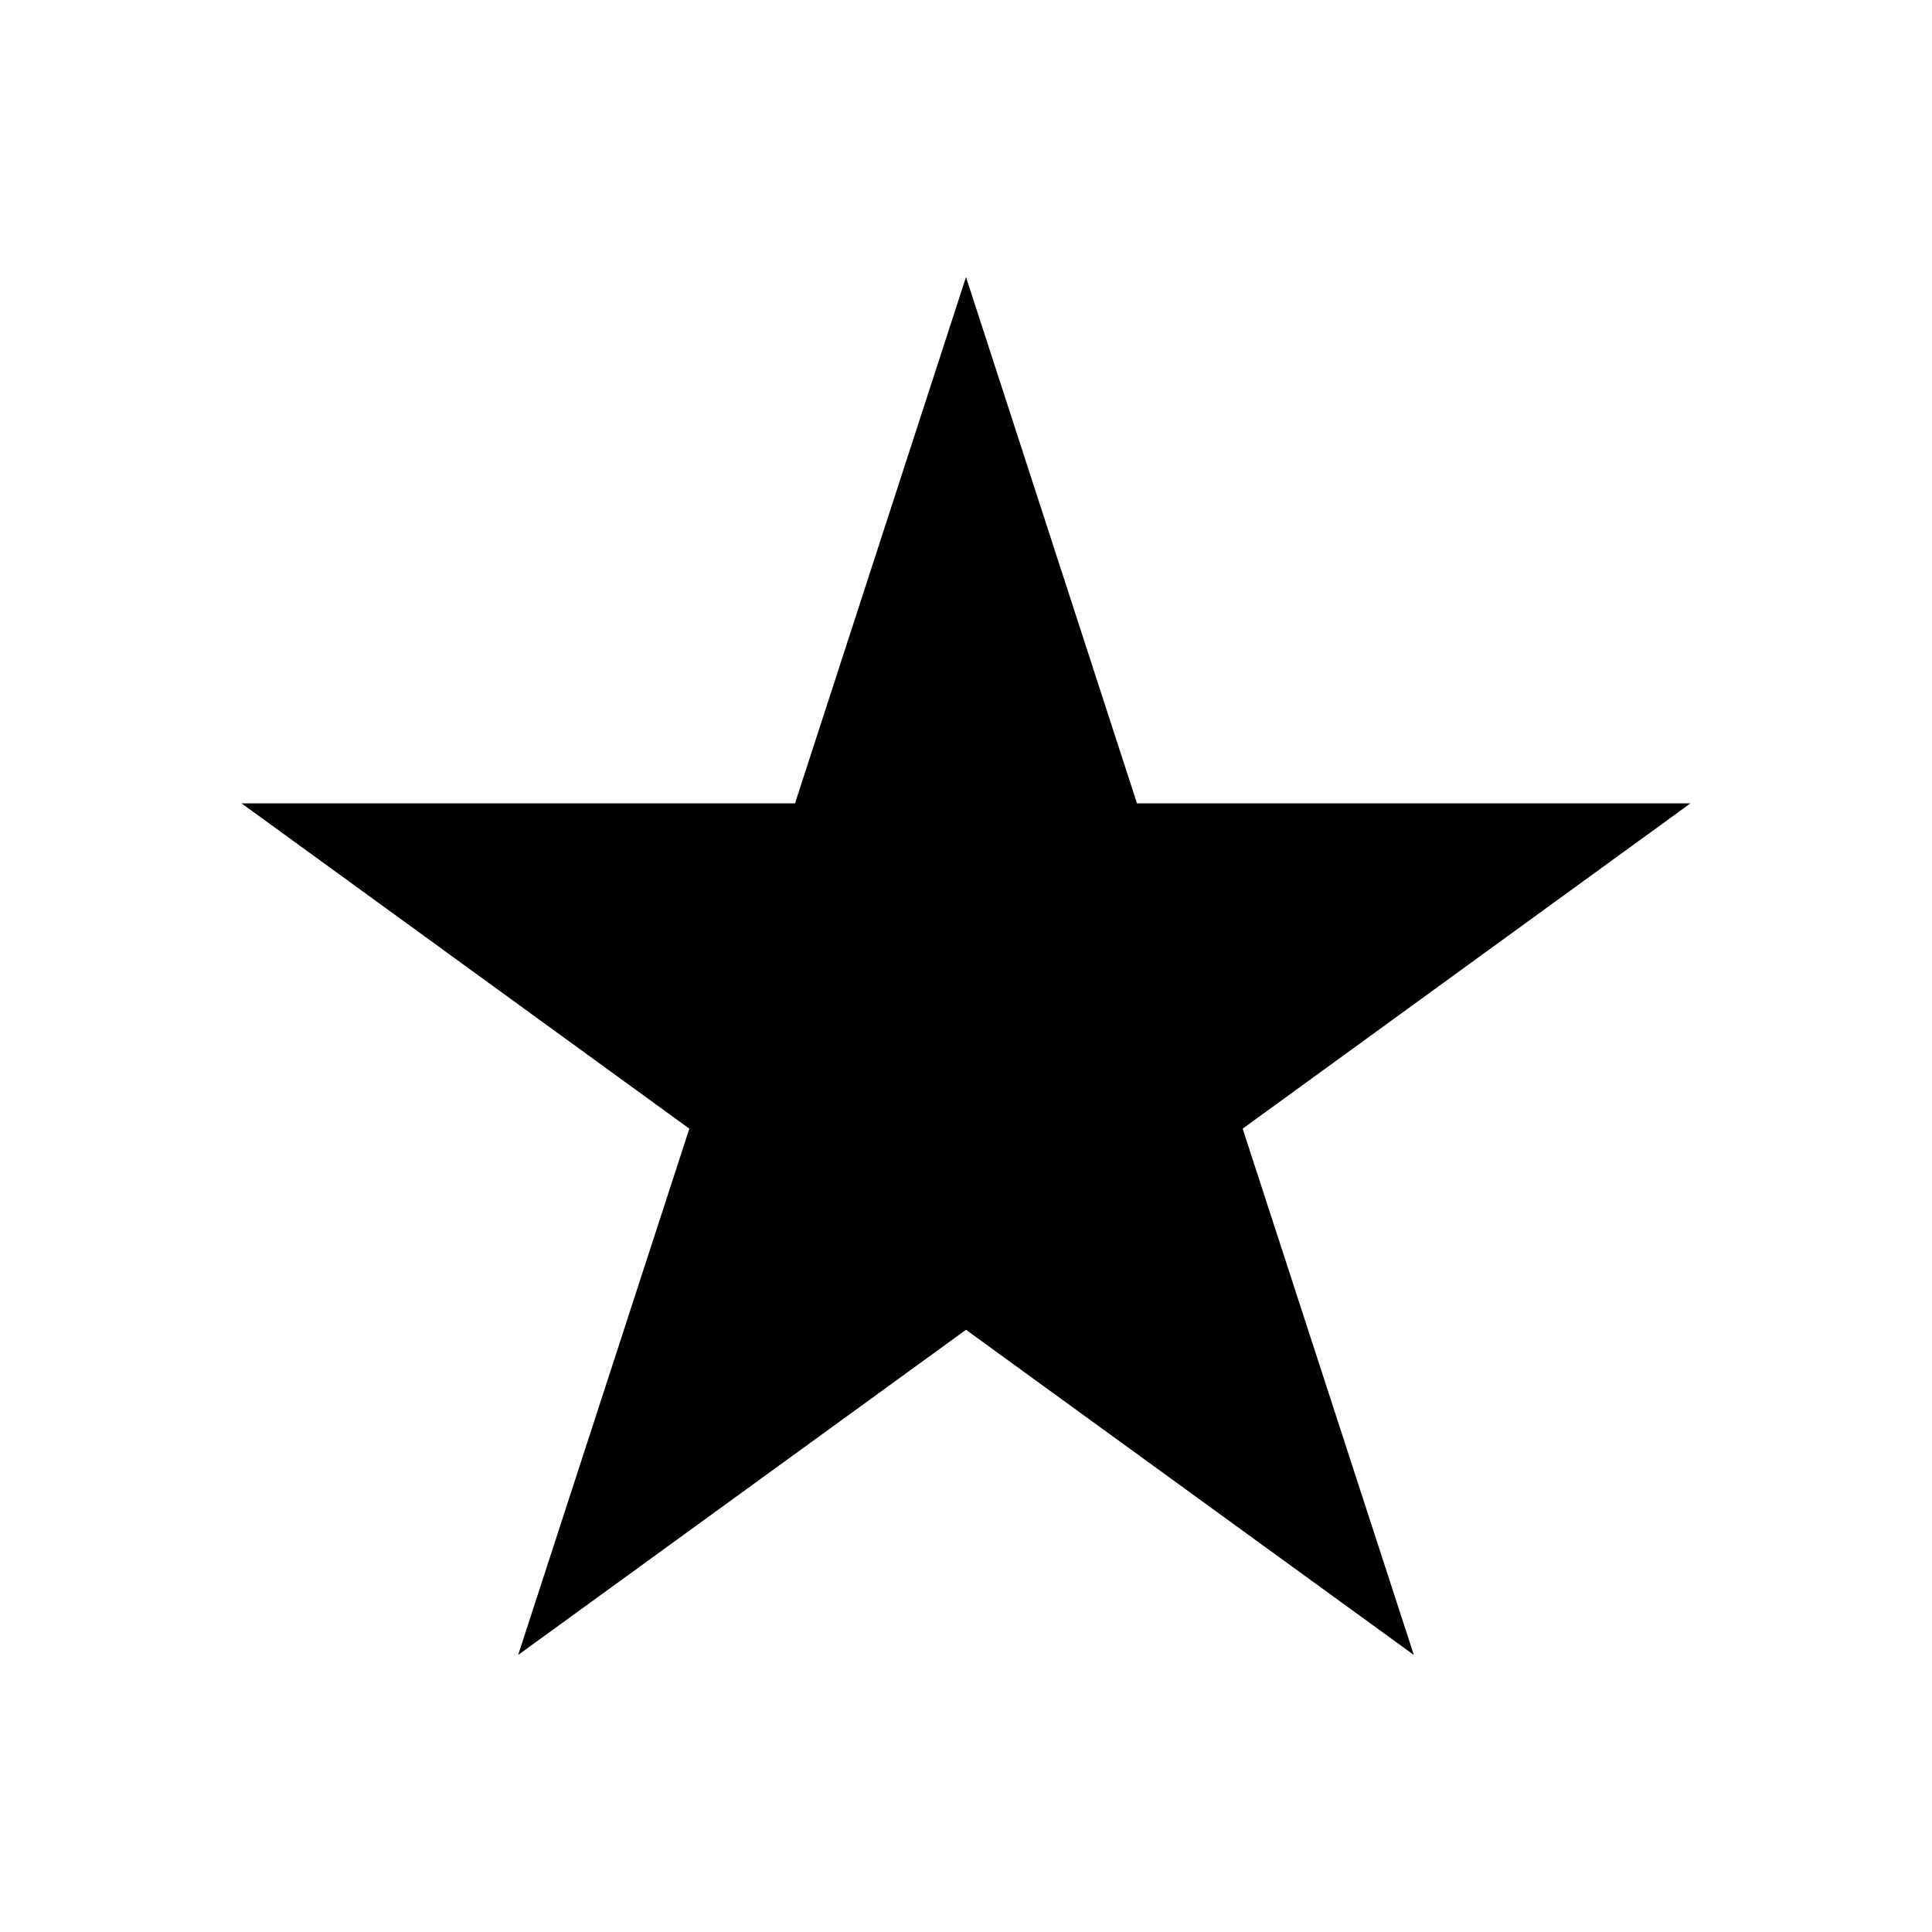
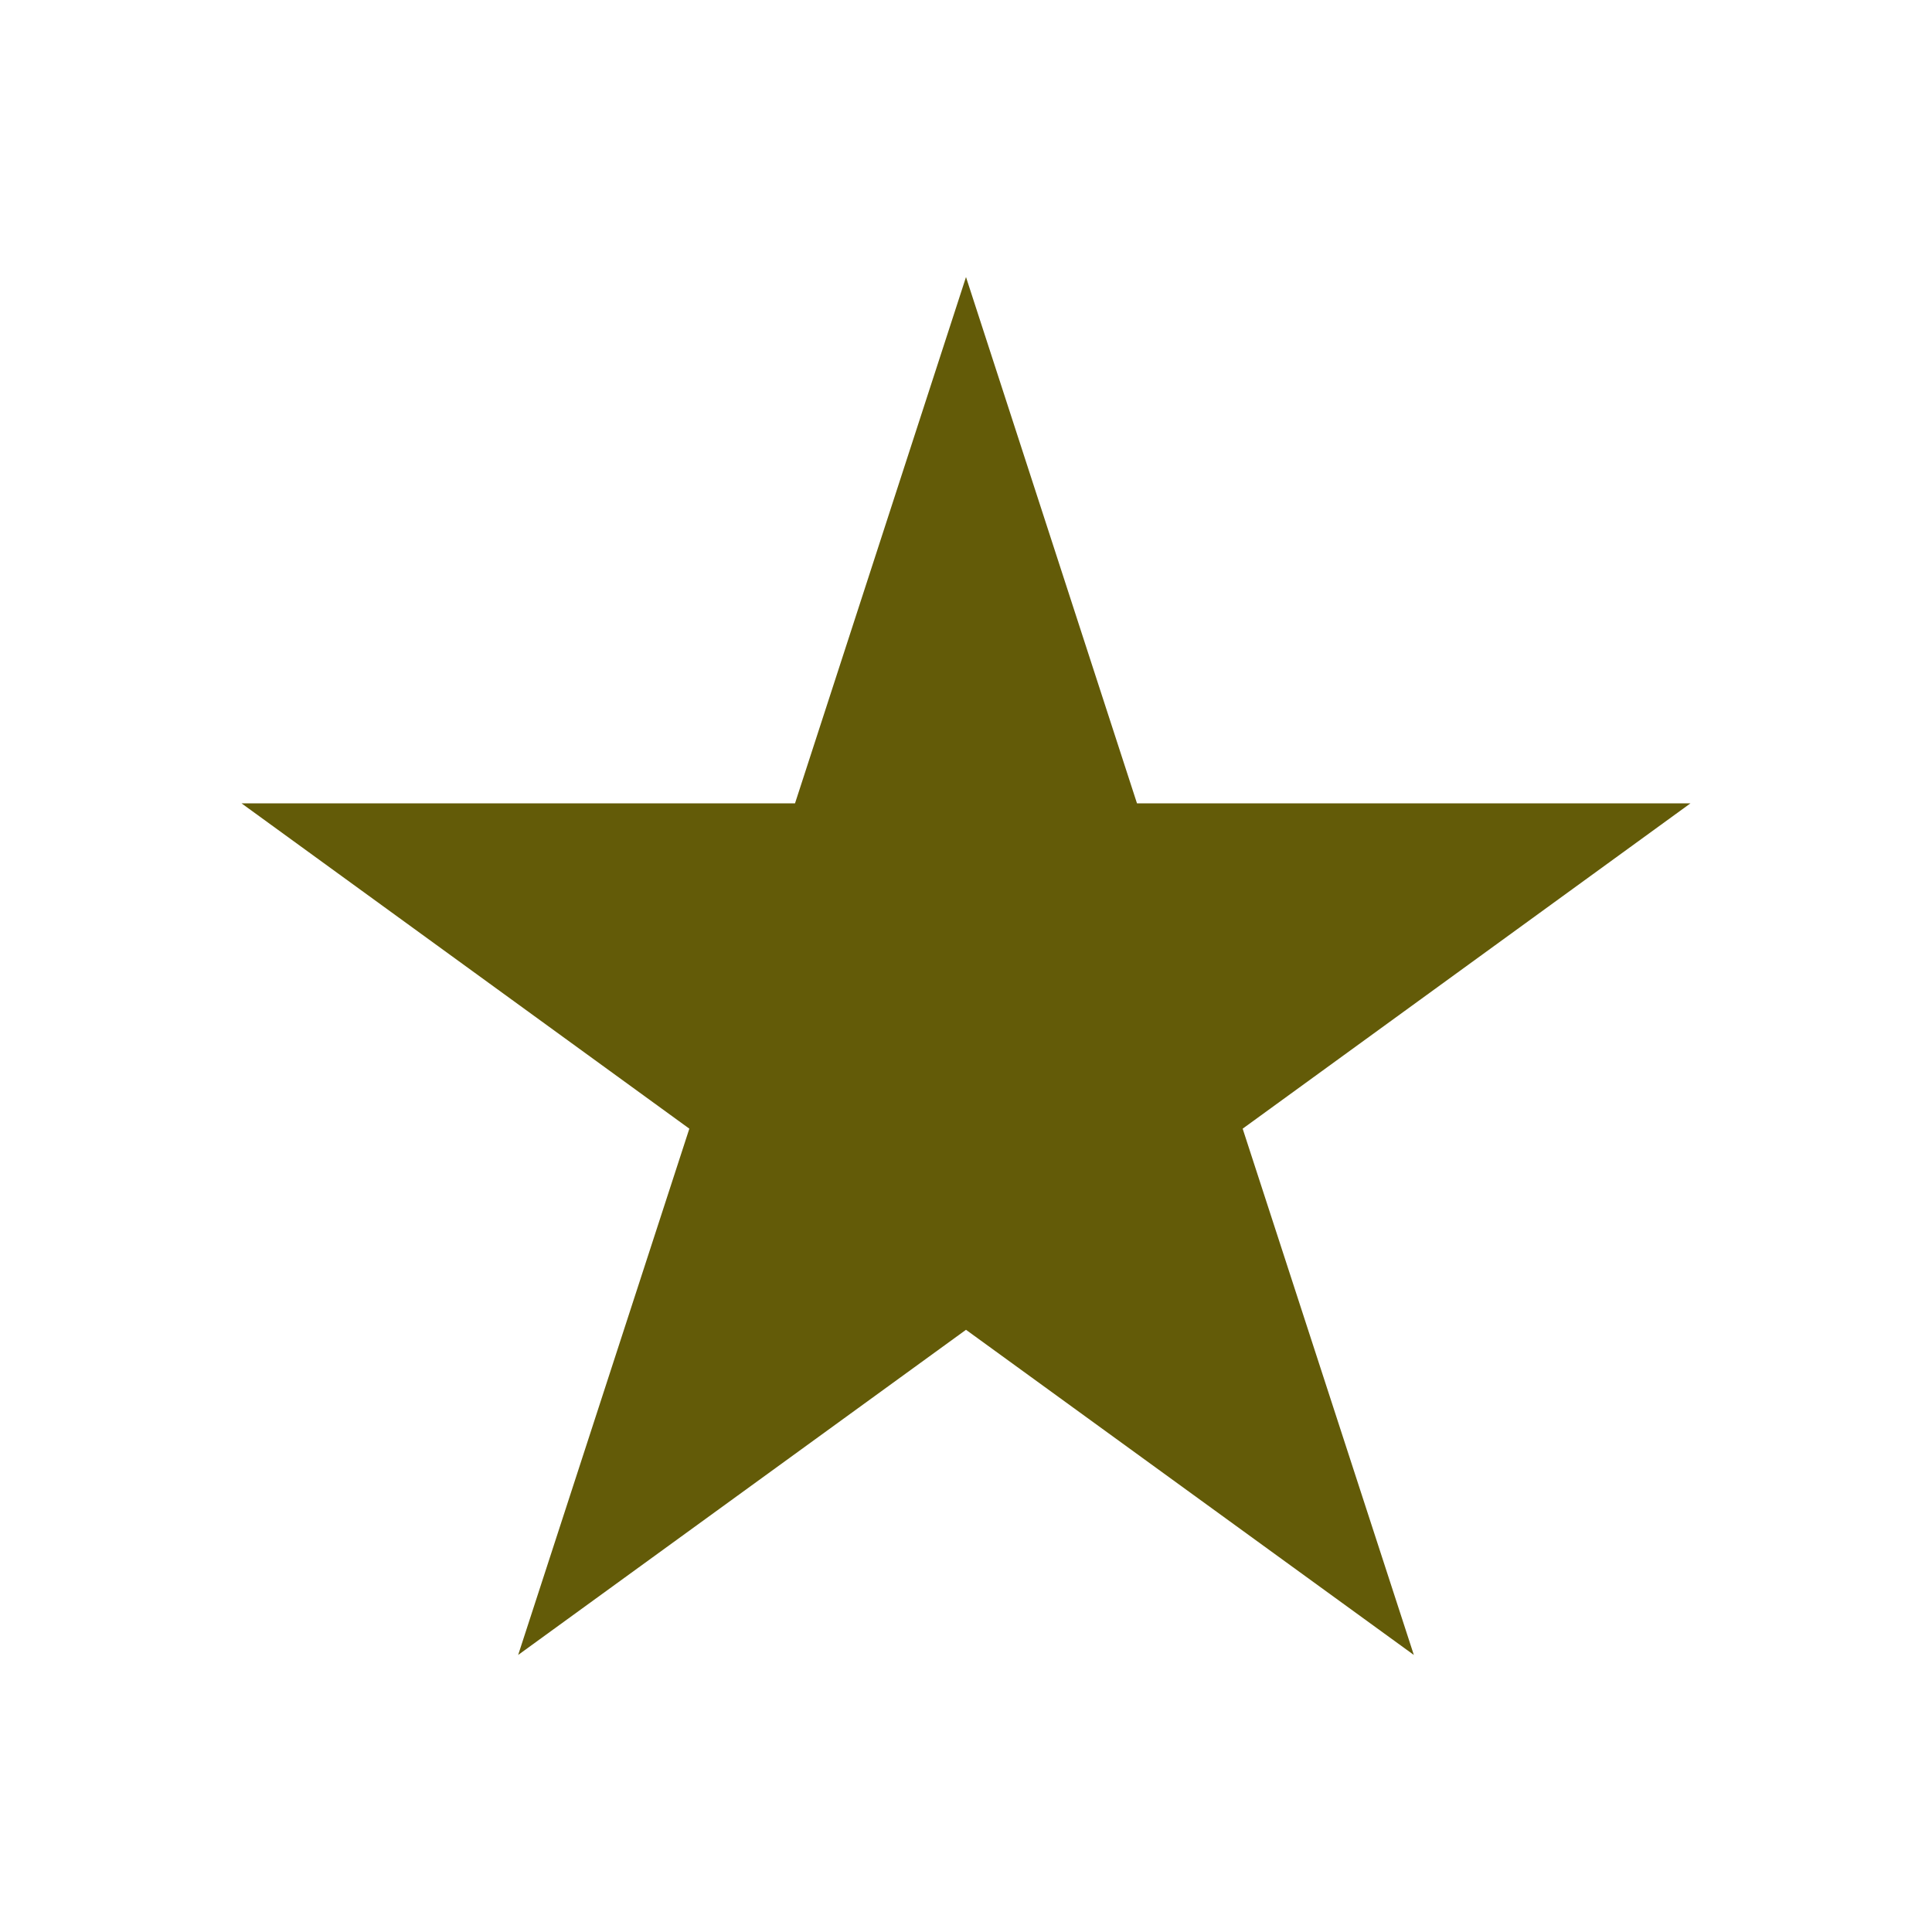
<svg xmlns="http://www.w3.org/2000/svg" id="Layer_1" data-name="Layer 1" viewBox="0 0 100 100">
-   <polygon points="50 14.34 58.85 41.58 87.5 41.58 64.32 58.42 73.18 85.66 50 68.83 26.82 85.66 35.68 58.42 12.5 41.58 41.15 41.58 50 14.34" />
+   <defs>
+     <style>
+       .cls-1 {
+         fill: #635b08;
+       }
+     </style>
+   </defs>
+   <polygon class="cls-1" points="50 14.34 58.85 41.58 87.5 41.58 64.32 58.42 73.18 85.66 50 68.83 26.82 85.66 35.68 58.42 12.5 41.58 41.15 41.58 50 14.34" />
</svg>
